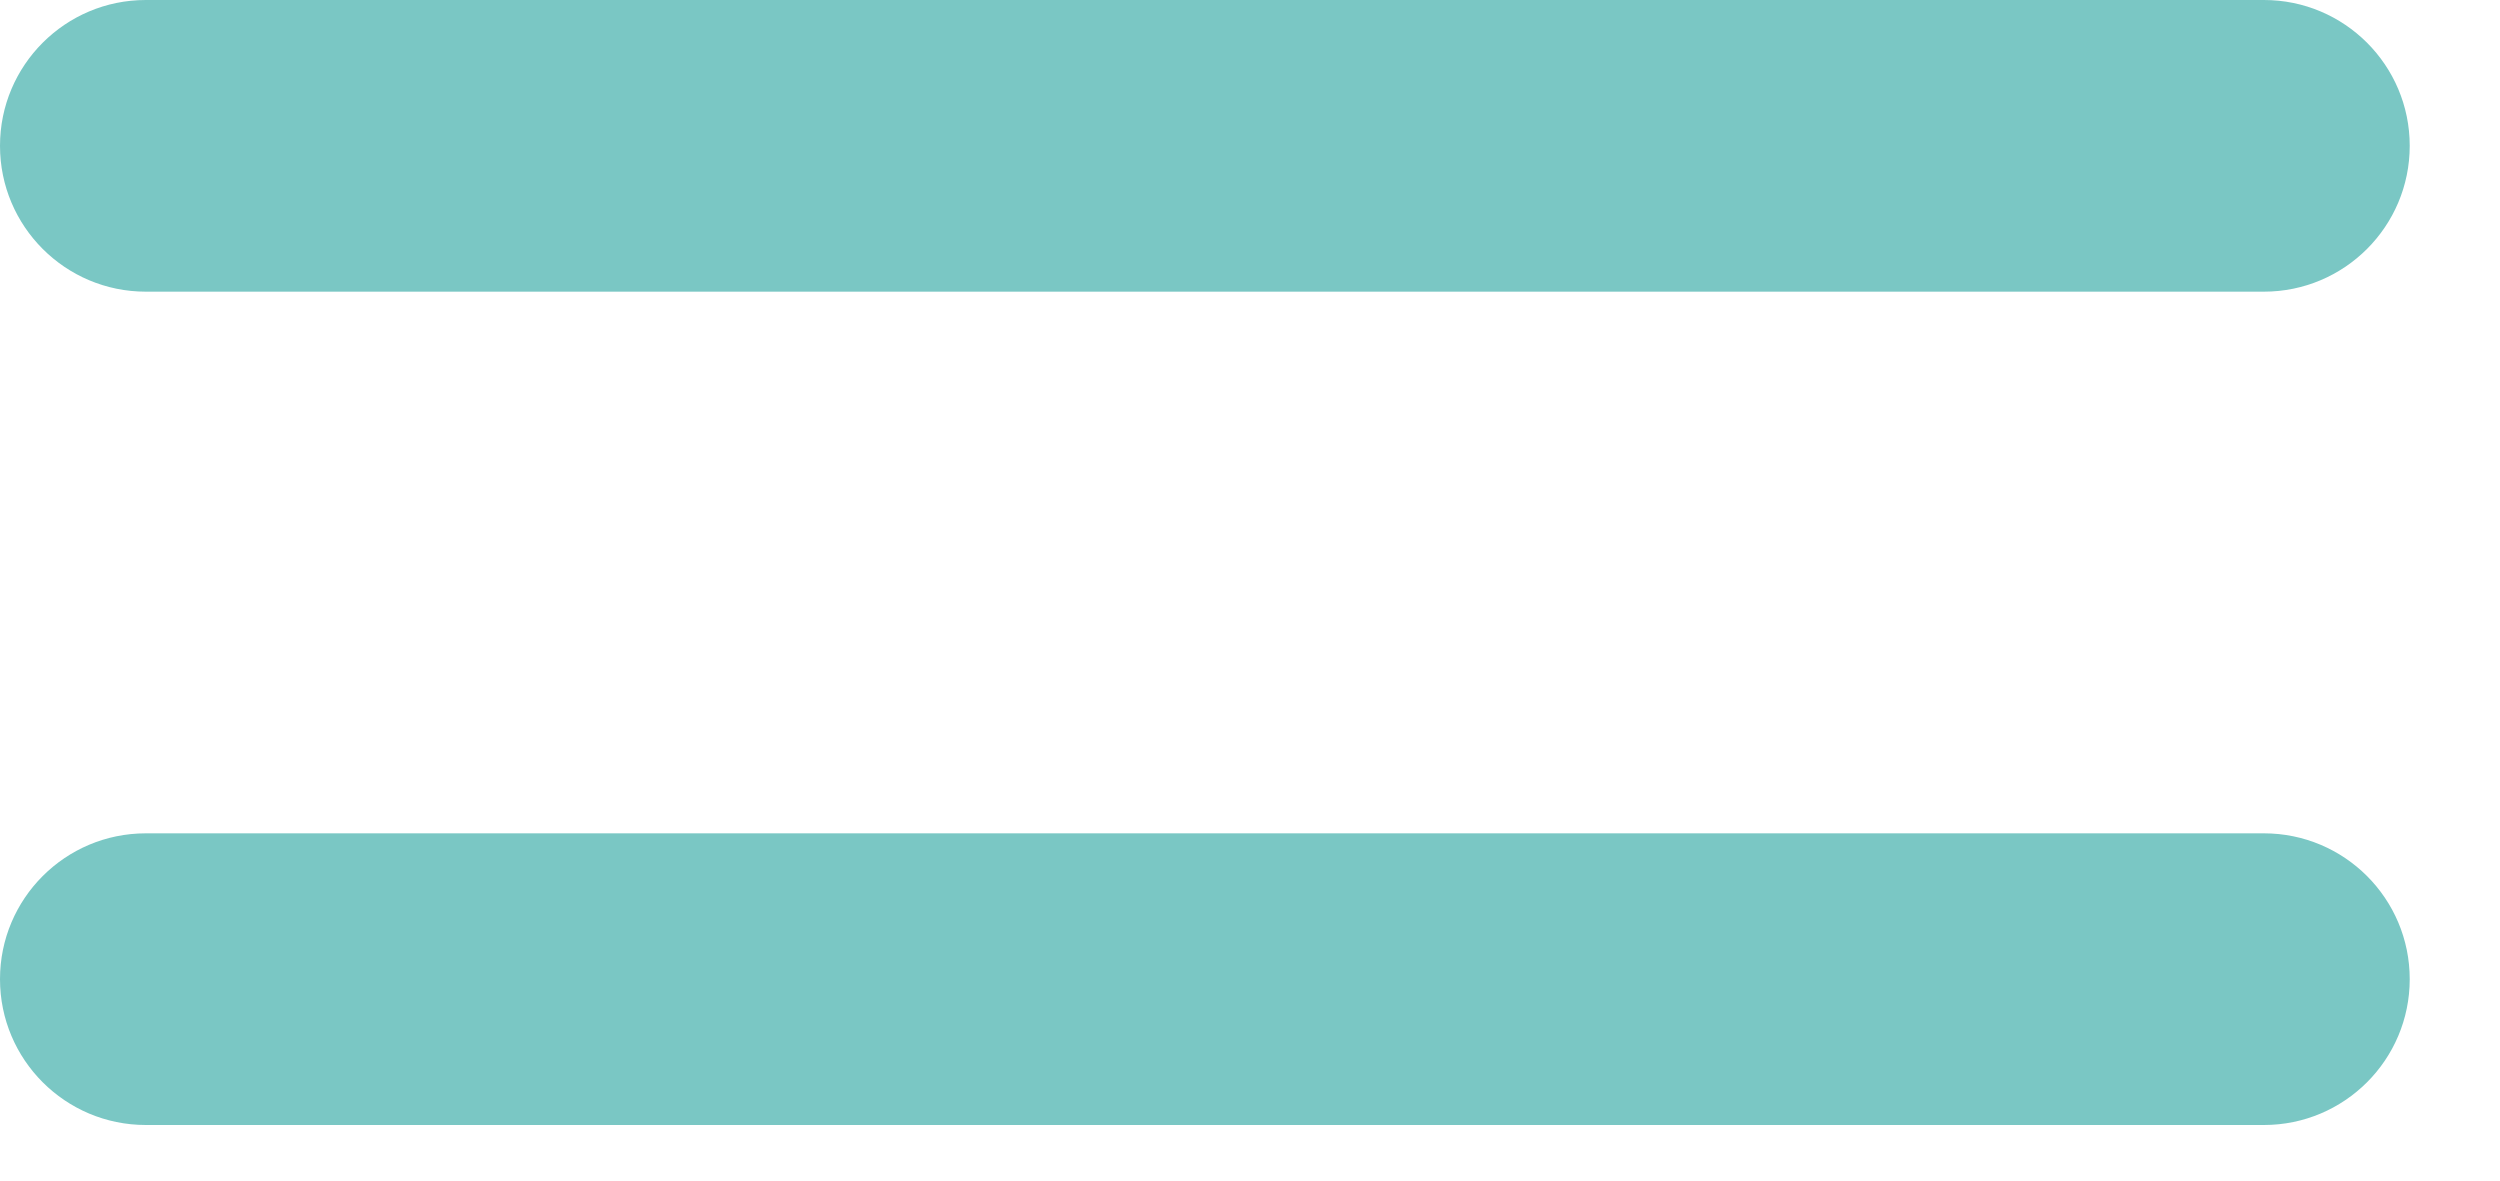
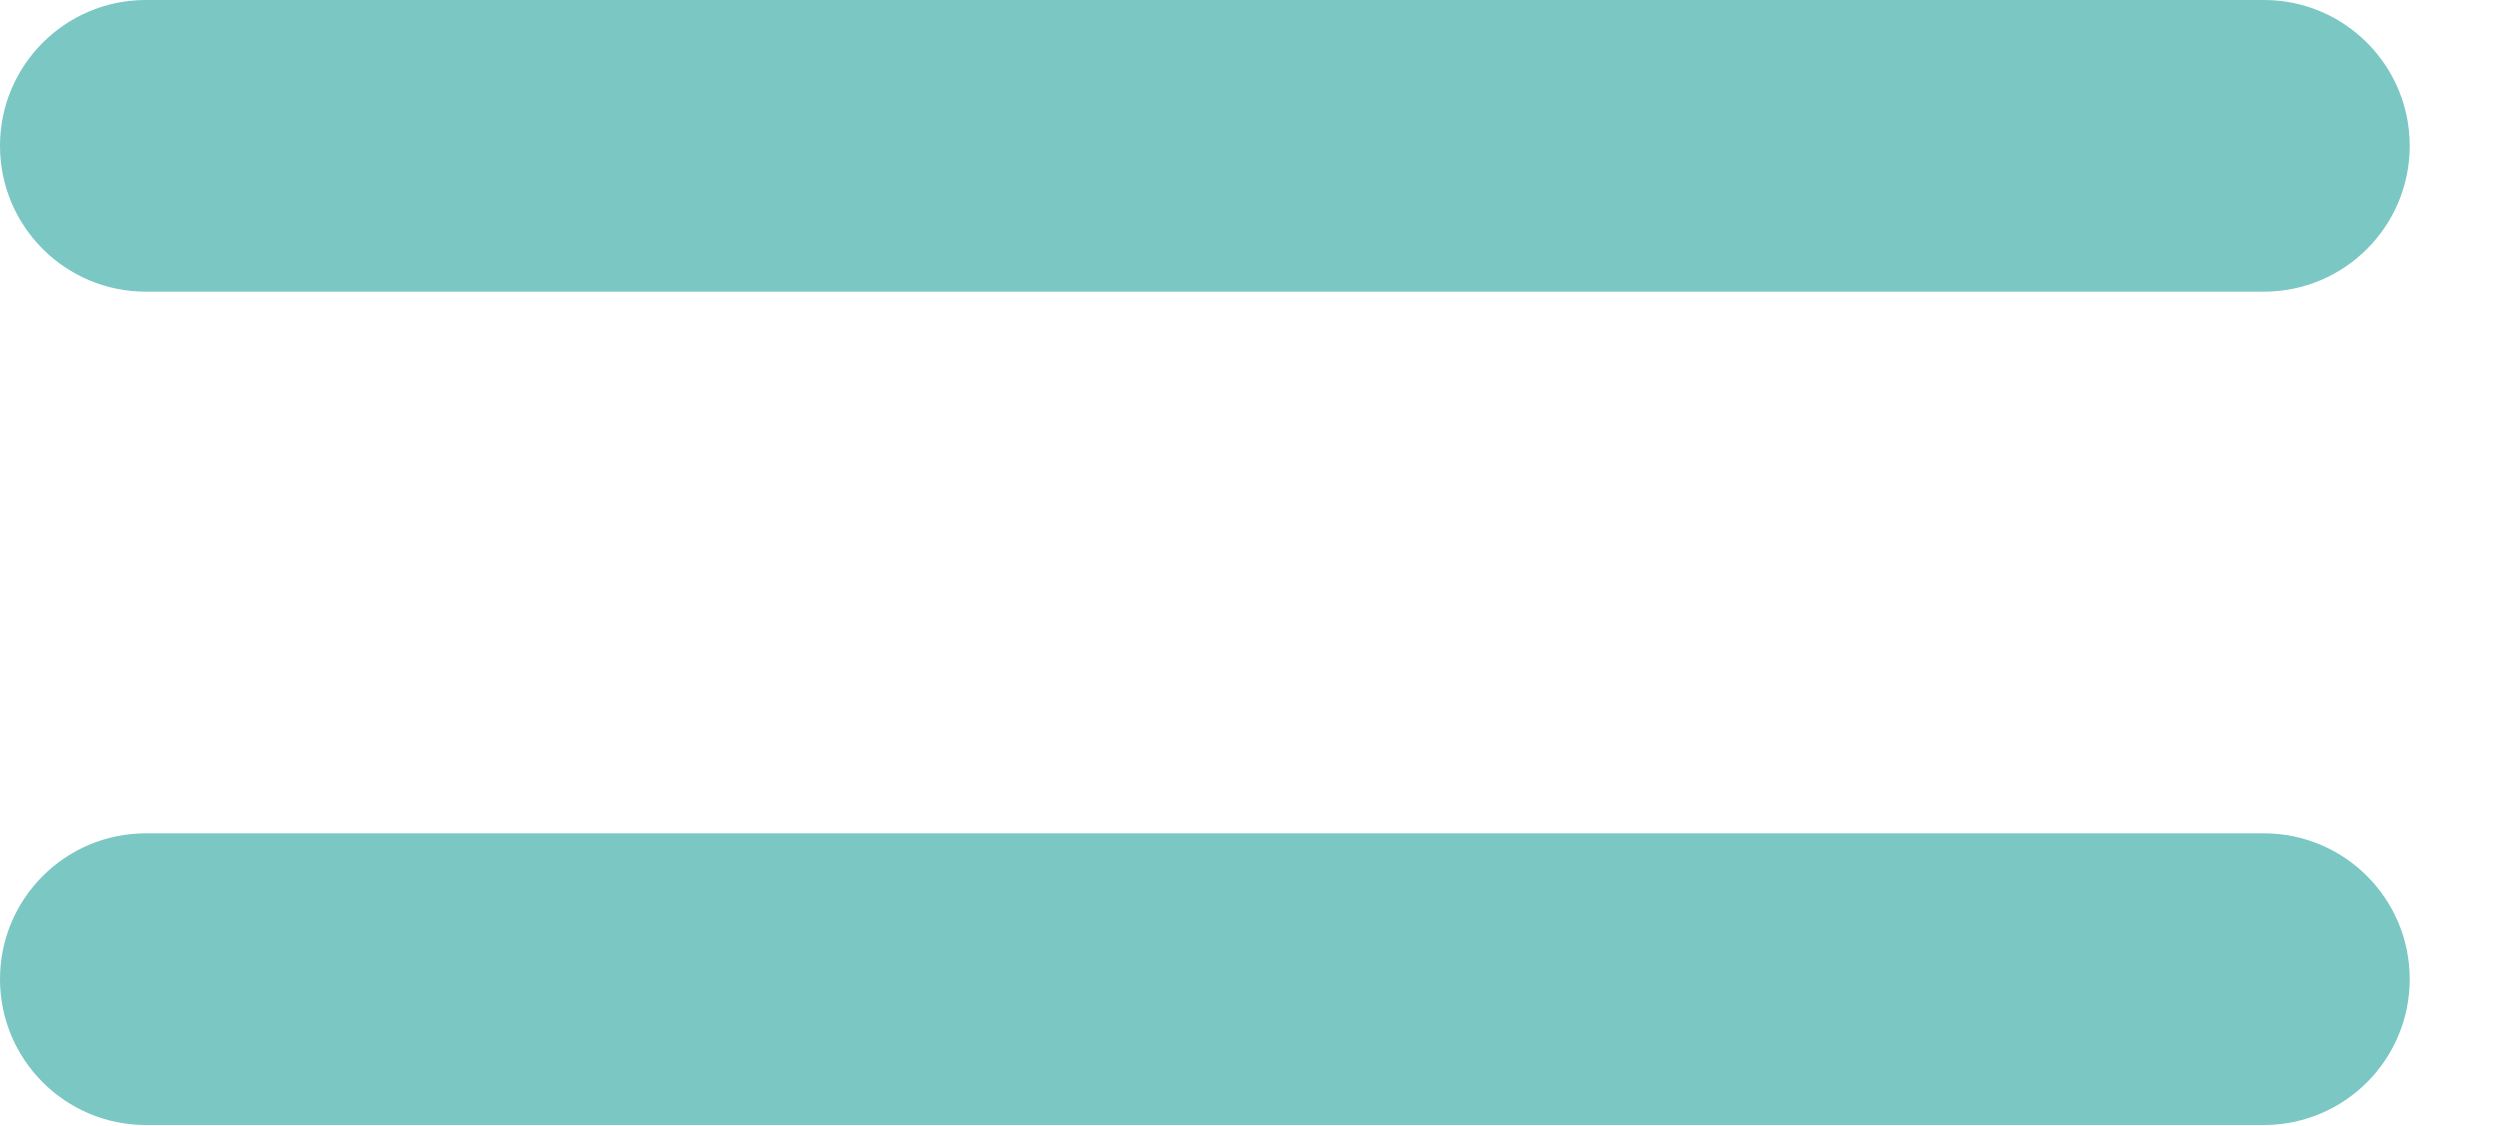
- <svg xmlns="http://www.w3.org/2000/svg" width="36" height="17">
+ <svg xmlns="http://www.w3.org/2000/svg" width="36" height="16.2">
  <g fill="#7AC7C4" fill-rule="evenodd">
    <rect x="0" y="0" width="34.7" height="4.2" rx="2.1" />
    <rect x="0" y="12" width="34.7" height="4.2" rx="2.1" />
  </g>
</svg>
